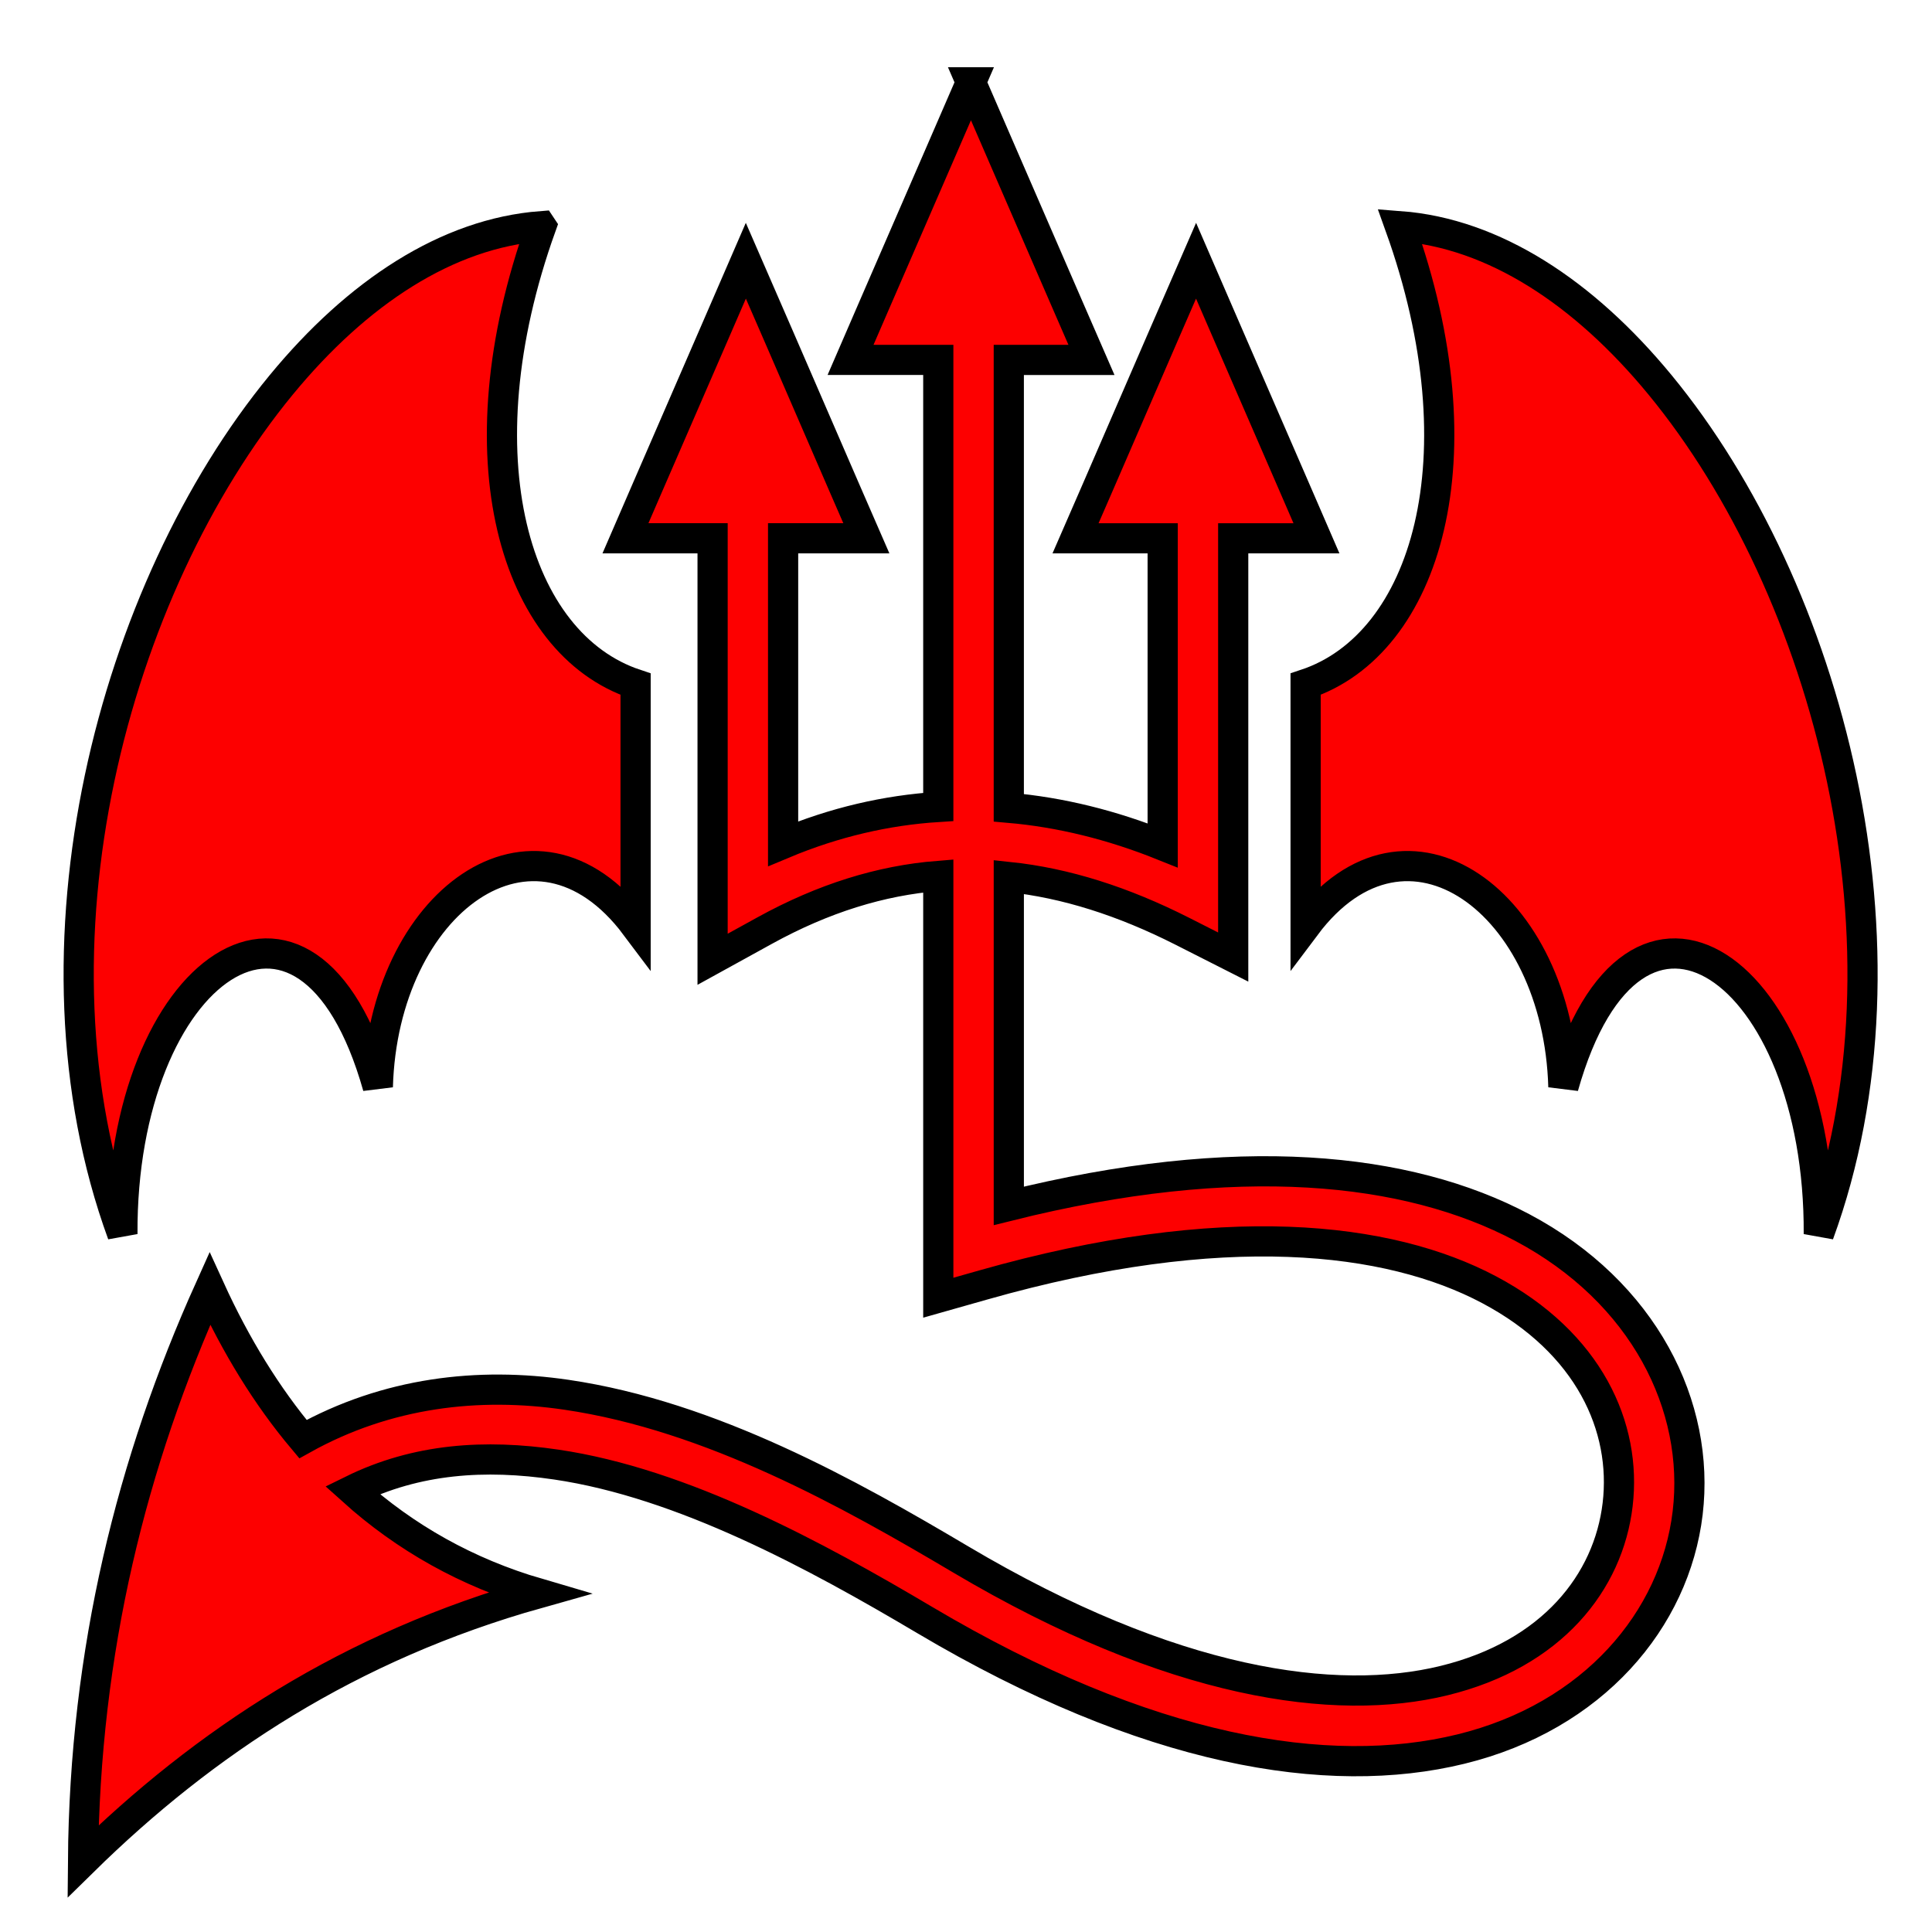
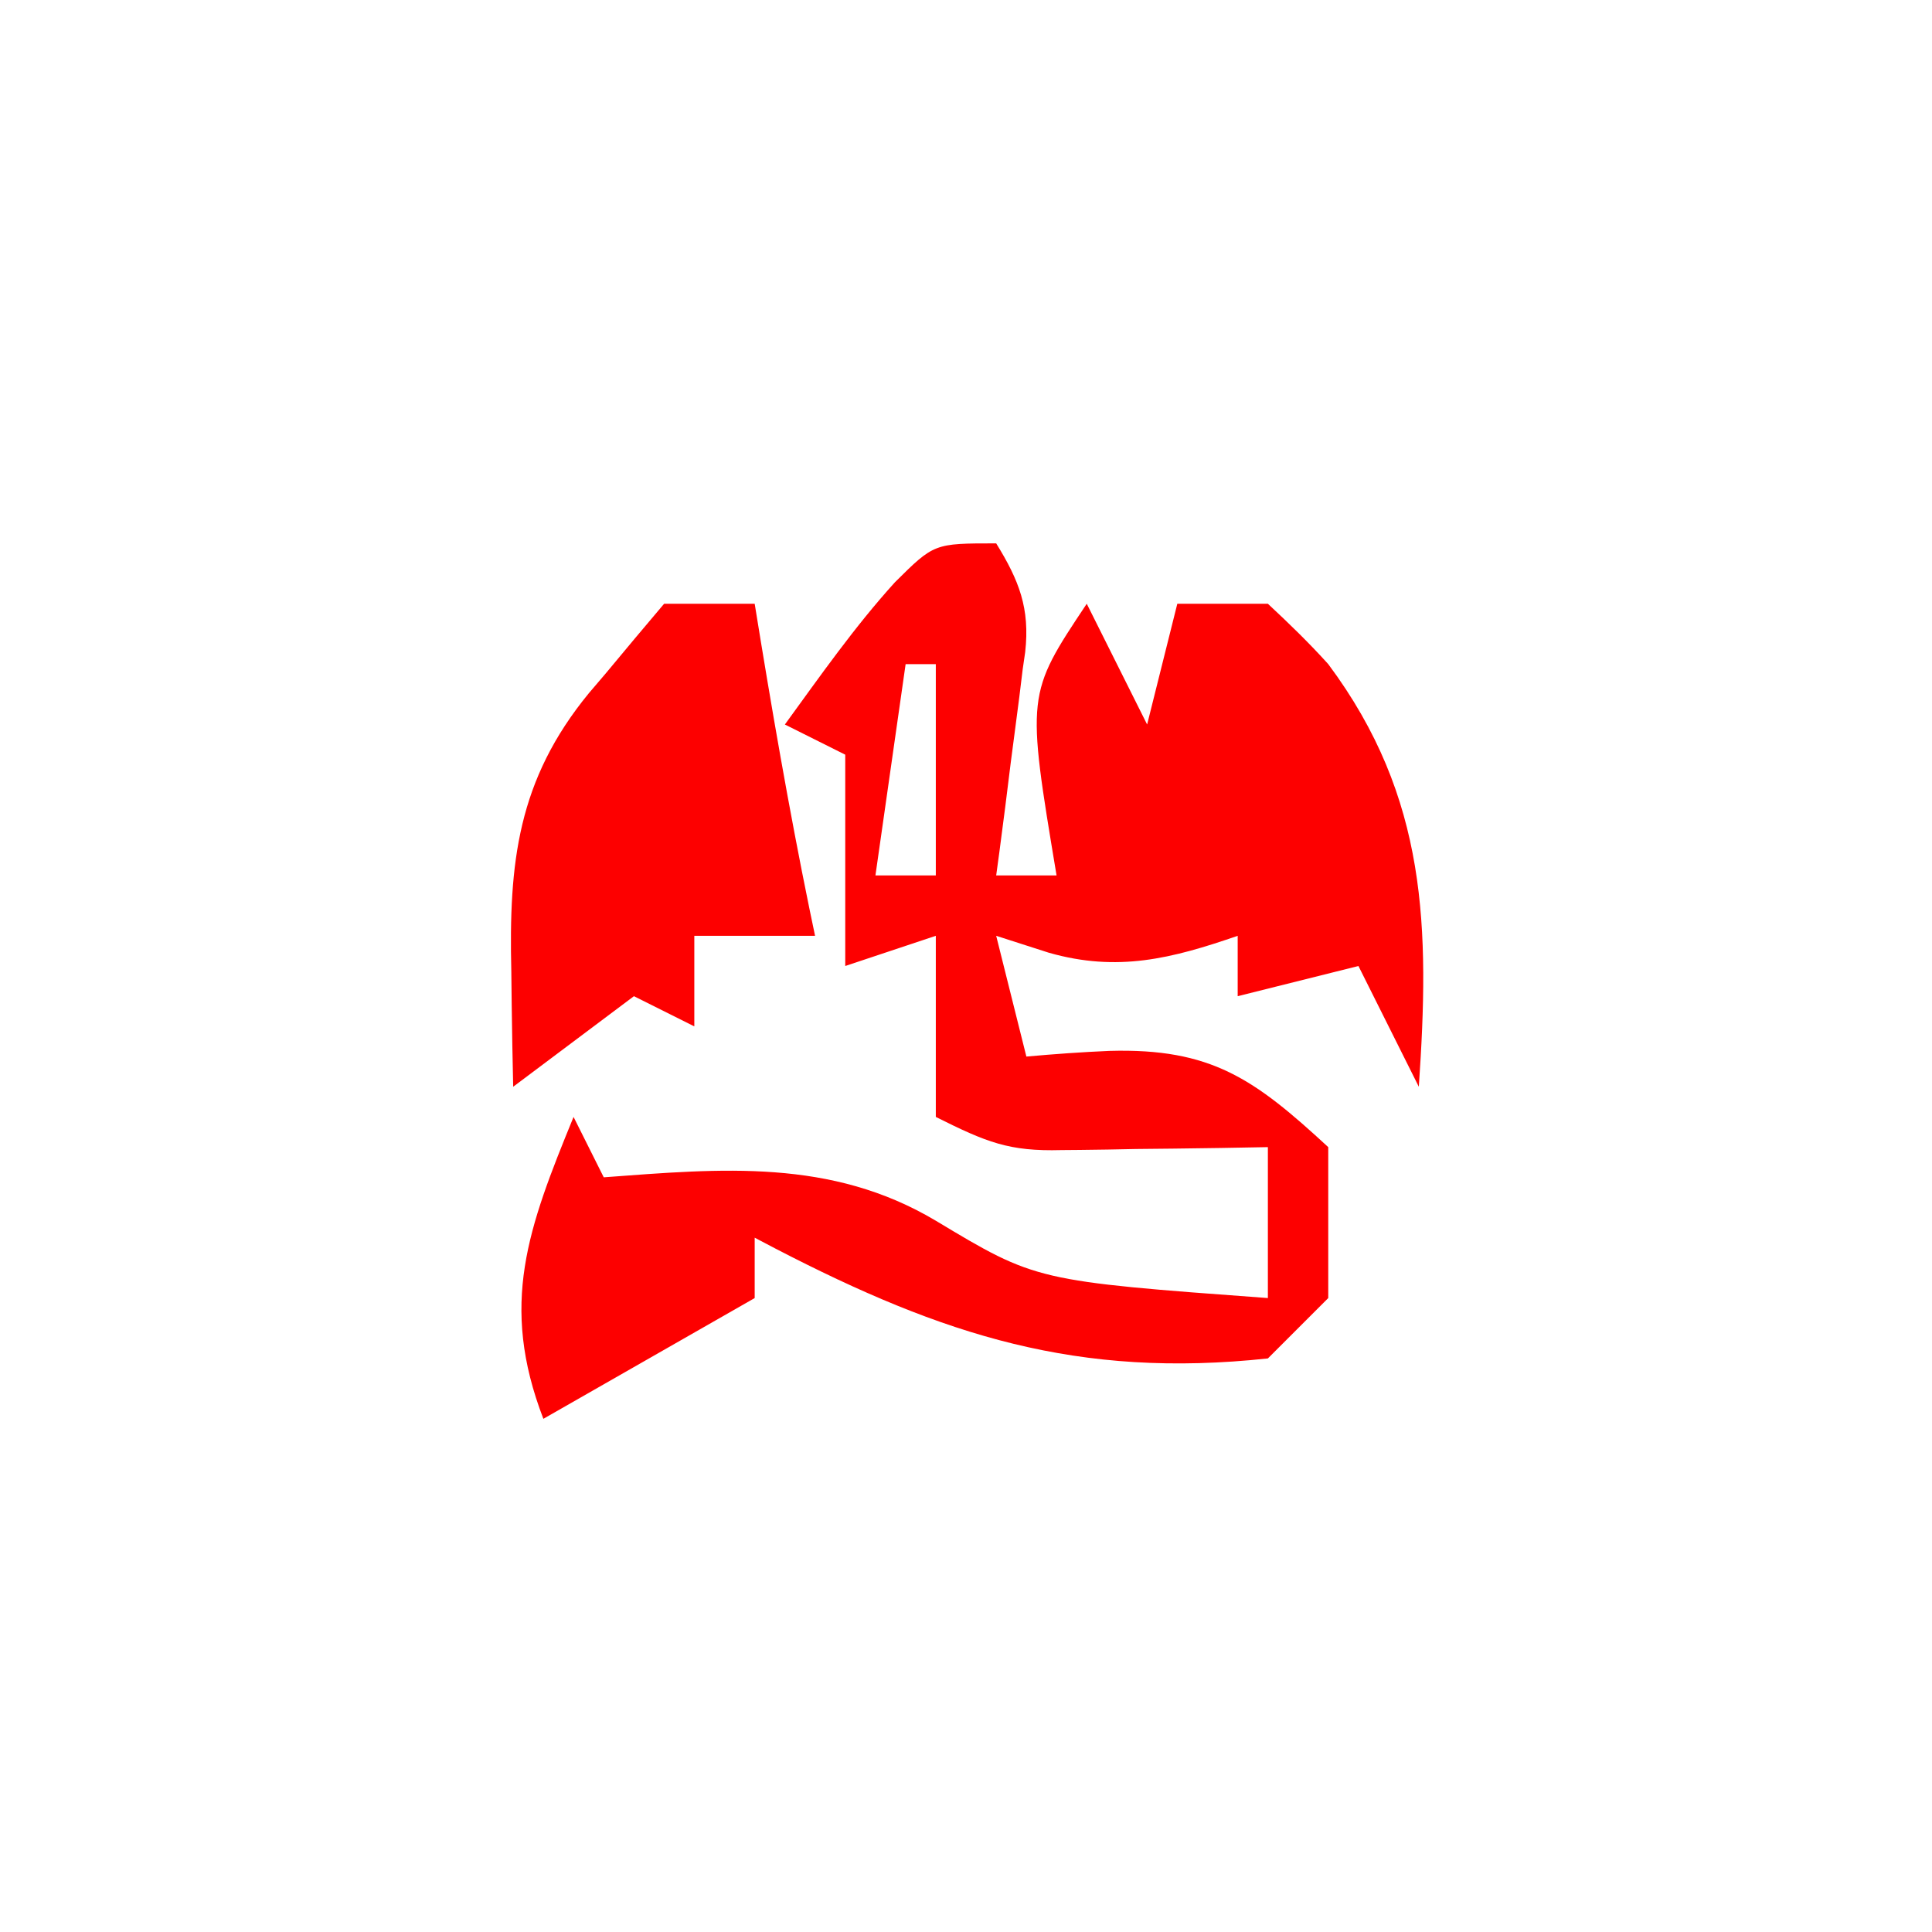
- <svg xmlns="http://www.w3.org/2000/svg" style="height: 512px; width: 512px;" viewBox="0 0 512 512">
-   <g class="" style="" transform="translate(0,0)">
-     <path d="M257.313 21.813l-8.563 19.75-17.688 40.75-5.656 13.062h23.25v118.47c-13.75.87-27.51 4.044-41.125 9.75v-80.94h22.064l-5.688-13.06-17.656-40.75-8.594-19.75-8.562 19.75-17.688 40.75-5.656 13.06h23.094V254.22l13.844-7.626c15.526-8.545 30.754-13.26 45.968-14.47v111.783l11.906-3.375c63.584-18.07 107.505-12.832 134.063 1.25 26.558 14.085 36.504 36.483 34.063 56.97-2.442 20.487-17.308 39.61-46 46.625-28.693 7.016-71.885 1.21-128.063-32.094-29.367-17.408-66.103-38.01-104.5-43.655-23.335-3.43-47.54-.667-69.844 11.75-9.52-11.33-17.738-24.647-24.686-39.875C34.937 387.392 22.432 437.344 22 493.28c32.185-31.62 70.666-57.006 120.563-71.03-18.796-5.505-35.13-14.682-49.188-27.344 17.083-8.407 35.181-9.553 54.03-6.78 33.512 4.926 68.725 24.047 97.69 41.218 58.958 34.95 106.907 42.776 142.03 34.187 35.123-8.587 56.756-34.316 60.125-62.592 3.37-28.277-11.556-58.518-43.875-75.657-30.33-16.082-75.513-20.825-136.03-5.717v-87.157c15.117 1.588 30.324 6.463 45.905 14.344l13.563 6.875v-110.97H348.875l-5.657-13.06-17.69-40.75-8.56-19.75-8.595 19.75-17.656 40.75-5.69 13.06h23.095v81.376c-13.46-5.4-27.093-8.785-40.78-9.968V95.376h21.905l-5.688-13.063-17.687-40.75-8.563-19.75zM143.438 59.937C118.564 61.831 94.734 77.45 74.53 102 30.083 156.017 4.637 251.026 32.438 327.063c-.4-70.025 48.94-105.56 67.688-39.032 1.38-48.89 41.444-78.51 68.313-42.686v-64.03c-32.01-10.637-47.006-60.076-25-121.376zm227.562 0c22.006 61.3 7.01 110.74-25 121.376v64.03c26.87-35.822 66.933-6.203 68.313 42.688 18.746-66.526 68.09-30.992 67.687 39.033 27.8-76.037 2.386-171.046-42.063-225.063C419.733 77.45 395.873 61.83 371 59.937z" fill="#fd0000" fill-opacity="1" stroke="#000000" stroke-opacity="1" stroke-width="8" />
-   </g>
+ <svg xmlns="http://www.w3.org/2000/svg" viewBox="0 0 64 64">
+   <path fill="#fd0000" fill-rule="evenodd" d="M22 20 C21.349 20.767 20.704 21.538 20.062 22.312 C19.88 22.526 19.698 22.739 19.51 22.959 C17.141 25.845 16.852 28.587 16.938 32.188 C16.943 32.559 16.947 32.931 16.951 33.303 C16.961 34.202 16.981 35.101 17 36 C18.32 35.01 19.64 34.02 21 33 C21.66 33.33 22.32 33.66 23 34 C23 33.01 23 32.02 23 31 C24.32 31 25.64 31 27 31 C26.939 30.709 26.879 30.417 26.816 30.117 C26.127 26.758 25.547 23.385 25 20 C24.01 20 23.02 20 22 20 Z M29.645 19.289 C28.31 20.761 27.168 22.395 26 24 C26.66 24.33 27.32 24.66 28 25 C28 27.31 28 29.62 28 32 C28.99 31.67 29.98 31.34 31 31 C31 32.98 31 34.96 31 37 C32.683 37.841 33.428 38.146 35.164 38.098 C35.361 38.096 35.558 38.095 35.761 38.093 C36.382 38.088 37.004 38.075 37.625 38.062 C38.049 38.057 38.474 38.053 38.898 38.049 C39.933 38.039 40.966 38.019 42 38 C42 39.65 42 41.3 42 43 C34.324 42.435 34.324 42.435 31 40.438 C27.526 38.369 23.903 38.709 20 39 C19.67 38.34 19.34 37.68 19 37 C17.493 40.683 16.537 43.197 18 47 C20.31 45.68 22.62 44.36 25 43 C25 42.34 25 41.68 25 41 C25.231 41.121 25.461 41.242 25.699 41.367 C31.262 44.247 35.714 45.674 42 45 C42.66 44.34 43.32 43.68 44 43 C44 41.35 44 39.7 44 38 C41.553 35.741 40.126 34.716 36.75 34.812 C35.829 34.852 34.919 34.917 34 35 C33.67 33.68 33.34 32.36 33 31 C33.578 31.186 34.155 31.371 34.75 31.562 C37.024 32.209 38.814 31.756 41 31 C41 31.66 41 32.32 41 33 C42.32 32.67 43.64 32.34 45 32 C45.66 33.32 46.32 34.64 47 36 C47.359 30.756 47.3 26.427 44 22 C43.361 21.292 42.699 20.651 42 20 C41.01 20 40.02 20 39 20 C38.67 21.32 38.34 22.64 38 24 C37.34 22.68 36.68 21.36 36 20 C34 23 34 23 35 29 C34.34 29 33.68 29 33 29 C33.036 28.738 33.071 28.476 33.108 28.206 C33.239 27.226 33.362 26.246 33.482 25.265 C33.535 24.842 33.591 24.419 33.648 23.996 C33.731 23.386 33.806 22.775 33.879 22.164 C33.892 22.071 33.892 22.071 33.961 21.599 C34.122 20.152 33.759 19.229 33 18 C30.943 18 30.943 18 29.645 19.289 Z M30.000 22.000 C30.330 22.000 30.660 22.000 31.000 22.000 C31.000 24.310 31.000 26.620 31.000 29.000 C30.340 29.000 29.680 29.000 29.000 29.000 C29.330 26.690 29.660 24.380 30.000 22.000 Z" />
</svg>
